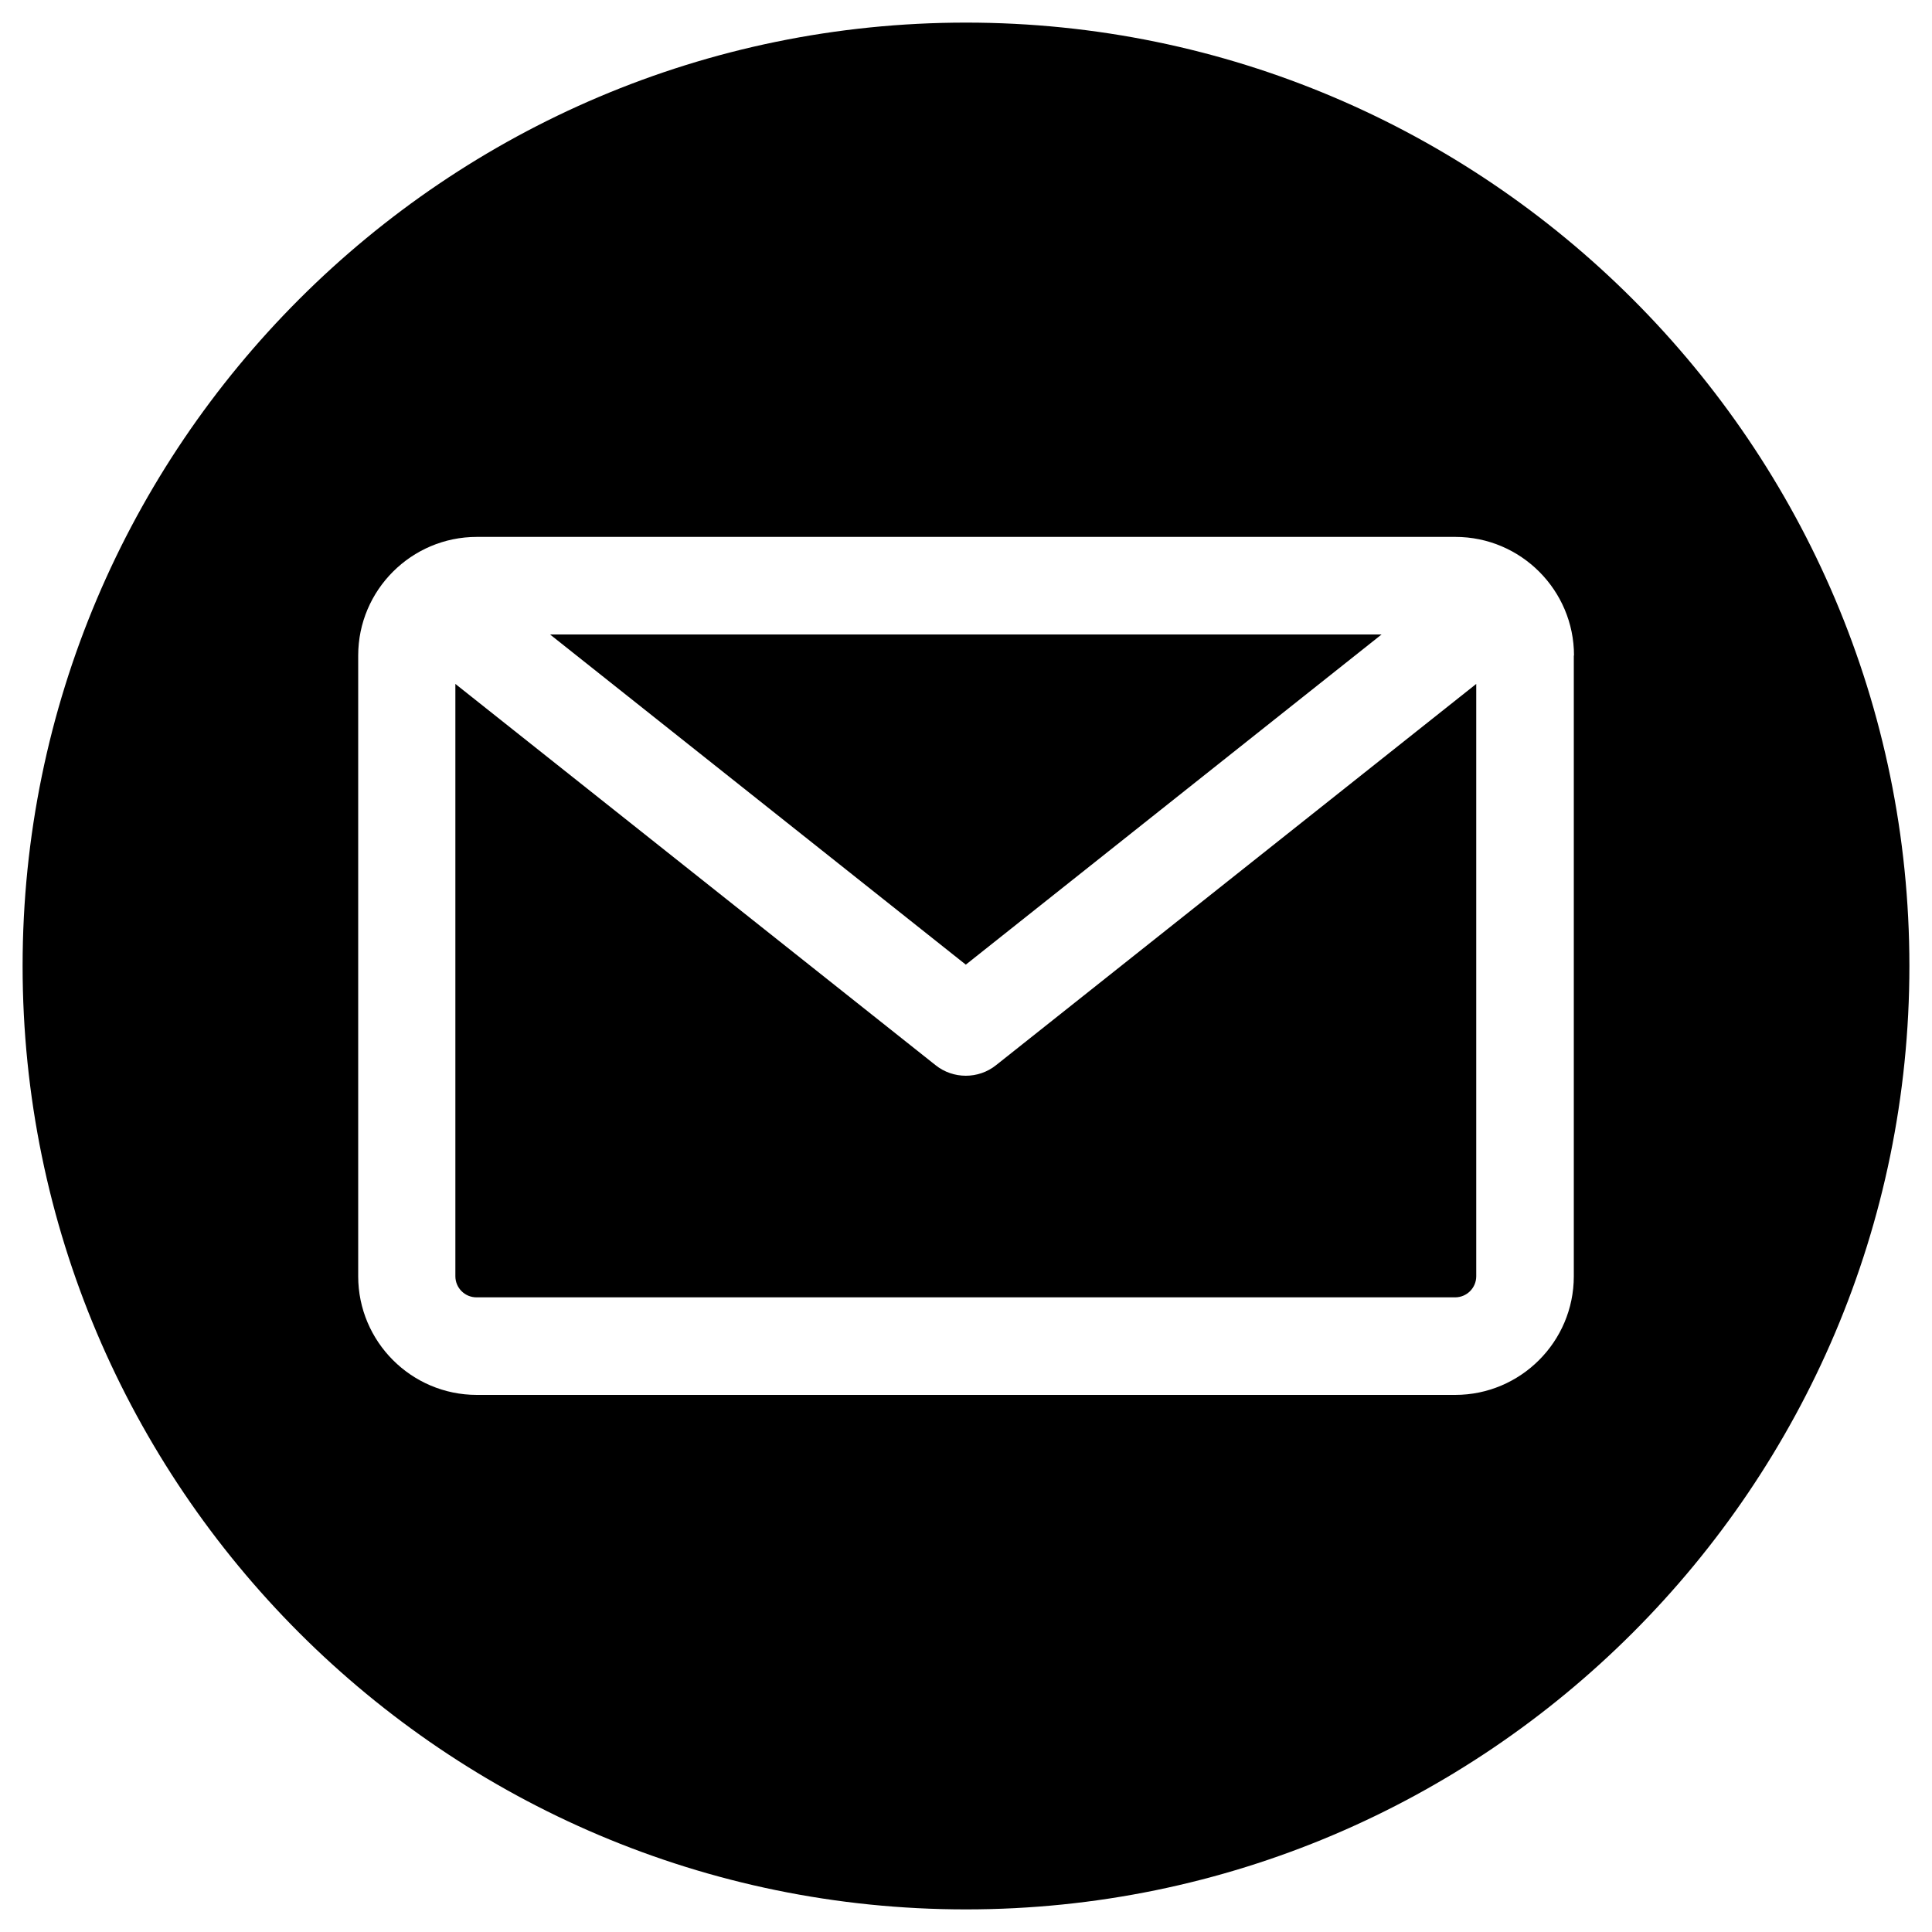
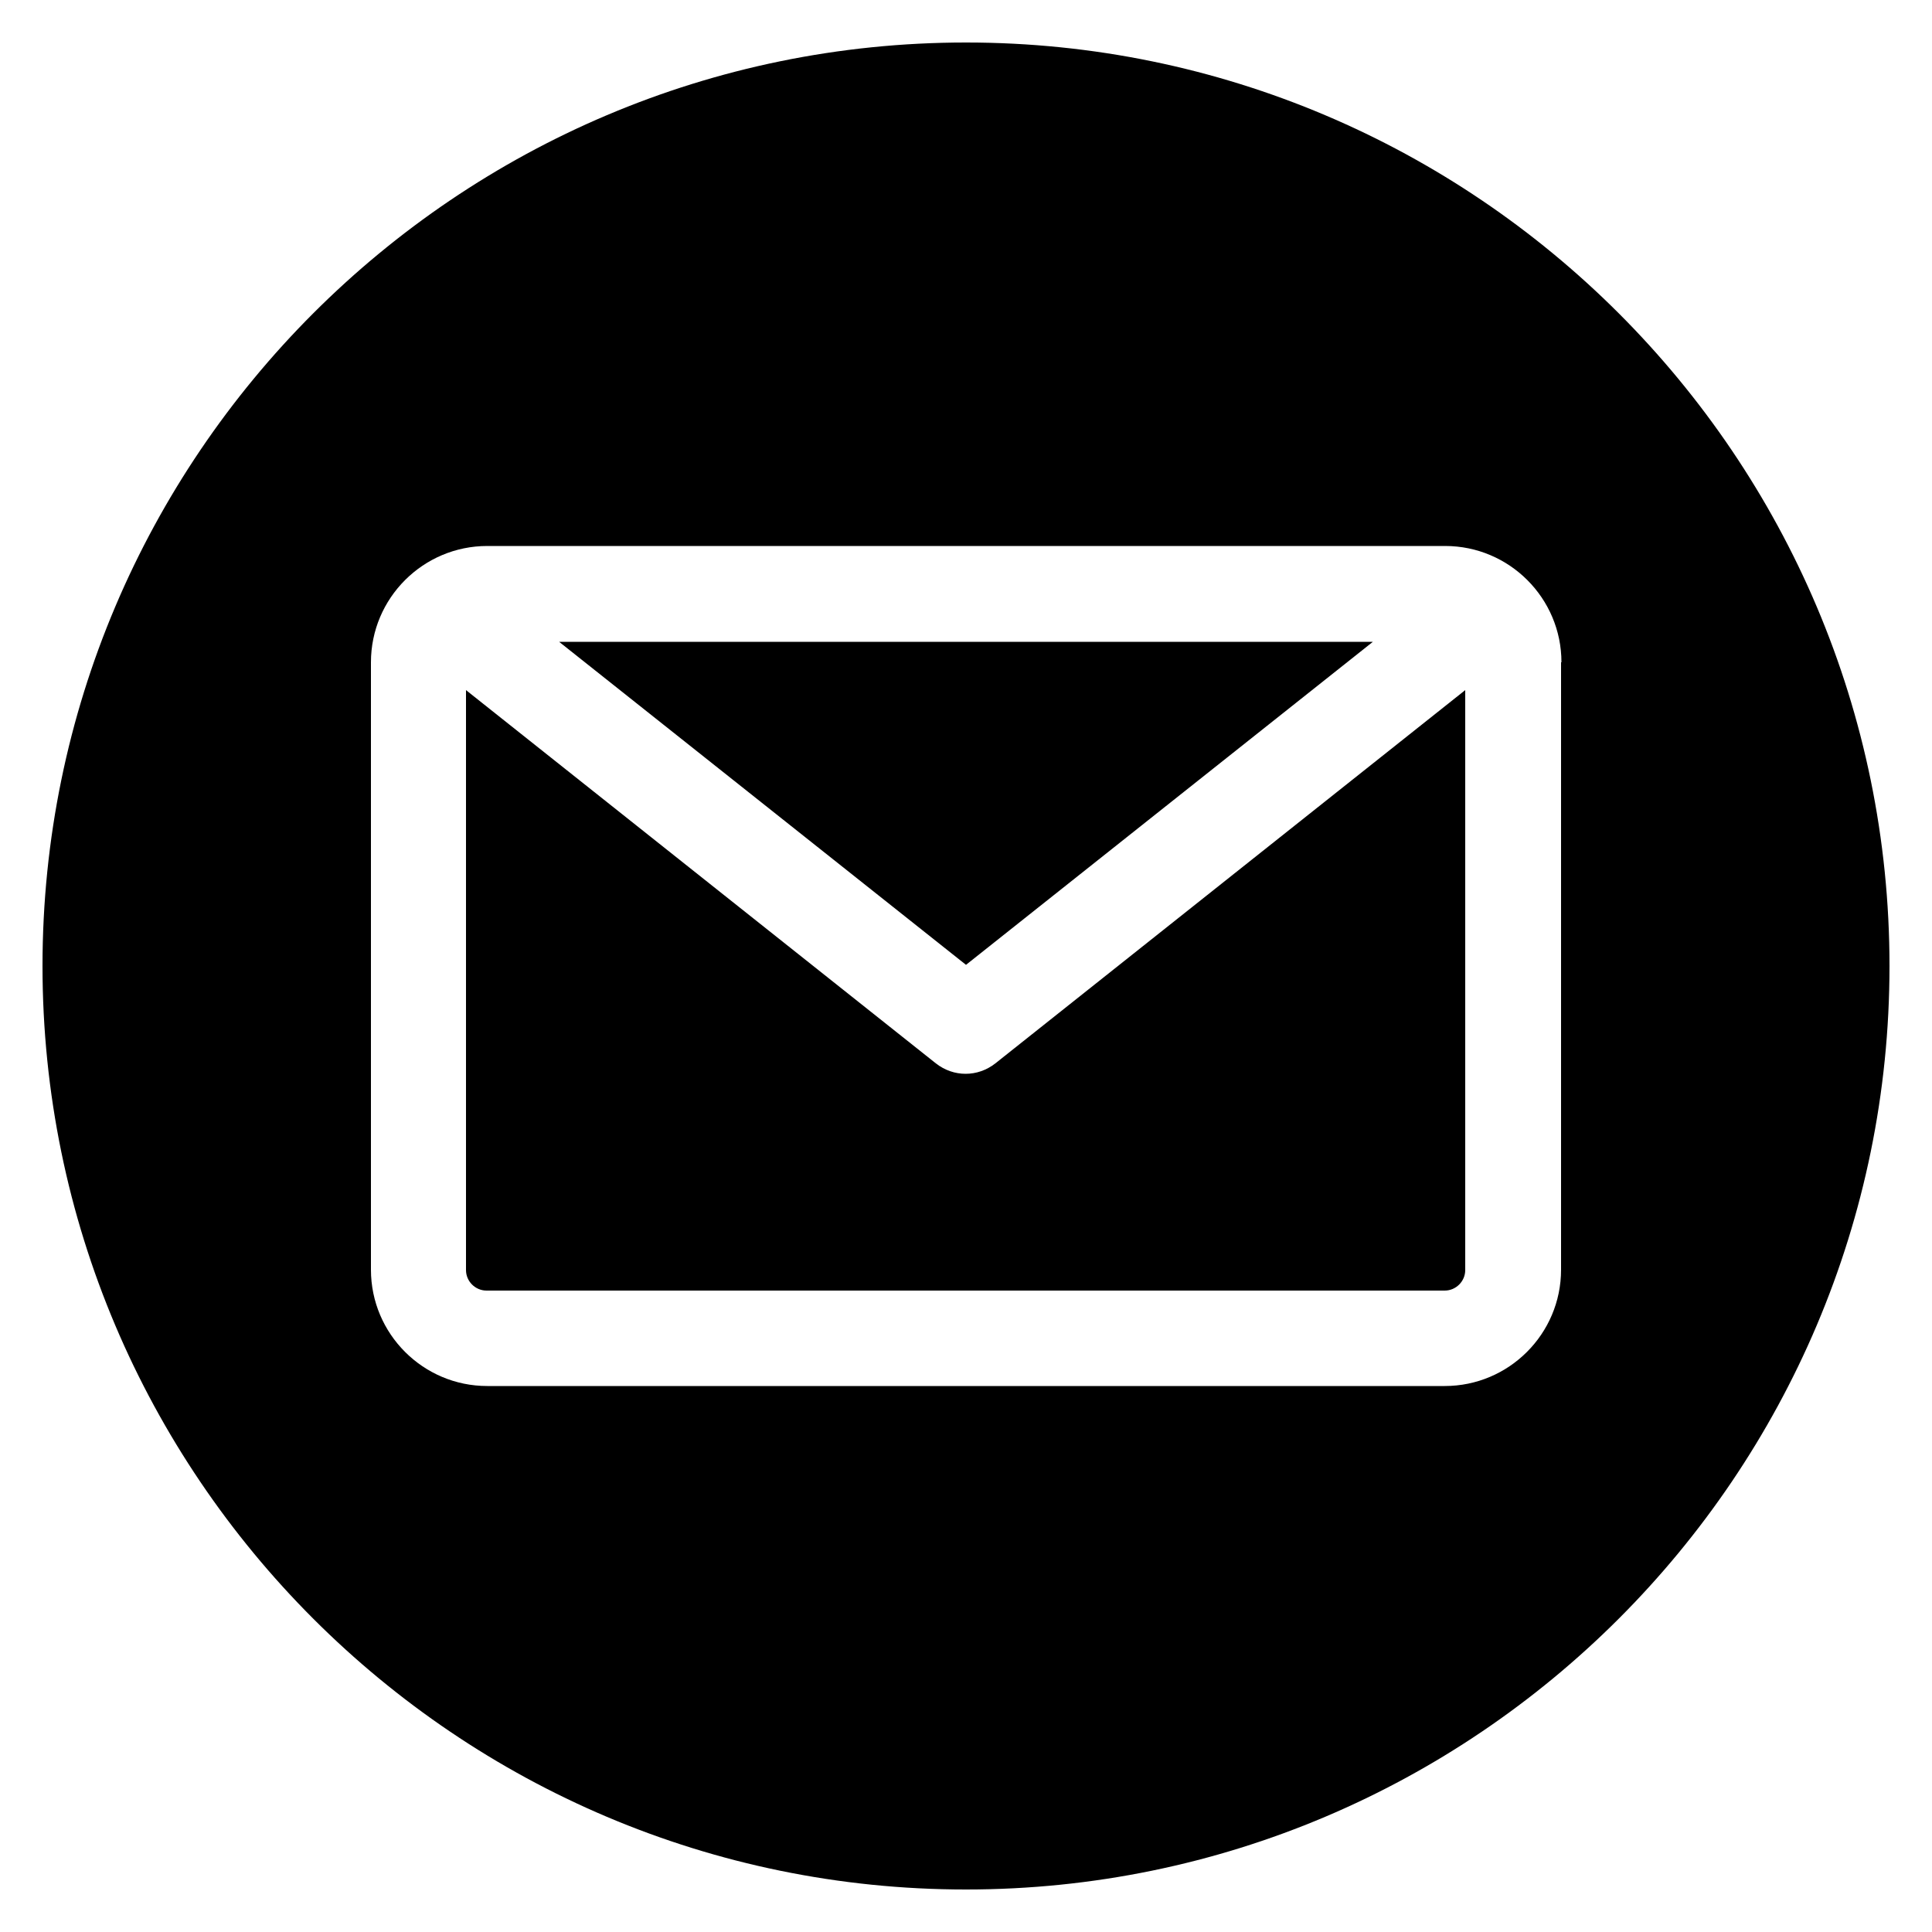
- <svg xmlns="http://www.w3.org/2000/svg" id="Capa_1" data-name="Capa 1" viewBox="0 0 100 100">
+ <svg xmlns="http://www.w3.org/2000/svg" id="Capa_1" data-name="Capa 1" viewBox="0 0 50 50">
  <defs>
    <style>
      .cls-1 {
        fill-rule: evenodd;
        stroke-width: 0px;
      }
    </style>
  </defs>
-   <path class="cls-1" d="m50,98.83C23.07,98.83,1.17,76.93,1.17,50S23.07,1.17,50,1.17s48.83,21.91,48.83,48.83-21.91,48.83-48.83,48.83Zm25.32-31.68c.6,0,1.09-.49,1.09-1.09v-30.66l-24.85,19.73c-.46.37-1.02.55-1.57.55s-1.11-.18-1.57-.55l-24.85-19.73v30.66c0,.6.49,1.09,1.09,1.09h50.65Zm-3.81-34.31l-21.52,17.09-21.52-17.09h43.03Zm9.95,1.09v32.13c0,3.39-2.76,6.14-6.14,6.14H24.68c-3.39,0-6.14-2.76-6.14-6.14v-32.13c0-3.39,2.76-6.14,6.14-6.14h50.65c3.39,0,6.14,2.76,6.14,6.14Z" />
+   <path class="cls-1" d="m25,48.9c-13.18,0-23.9-10.72-23.9-23.9S11.82,1.1,25,1.1s23.9,10.72,23.9,23.9-10.72,23.9-23.9,23.9Zm12.39-15.5c.29,0,.53-.24.53-.53v-15.01l-12.16,9.66c-.23.18-.5.27-.77.27s-.54-.09-.77-.27l-12.16-9.66v15.01c0,.29.24.53.53.53h24.79Zm-1.86-16.79l-10.53,8.36-10.53-8.36h21.06Zm4.87.53v15.72c0,1.66-1.35,3.01-3.01,3.01H12.61c-1.66,0-3.01-1.35-3.01-3.01v-15.72c0-1.66,1.35-3.01,3.01-3.01h24.79c1.66,0,3.01,1.35,3.01,3.01Z" />
</svg>
